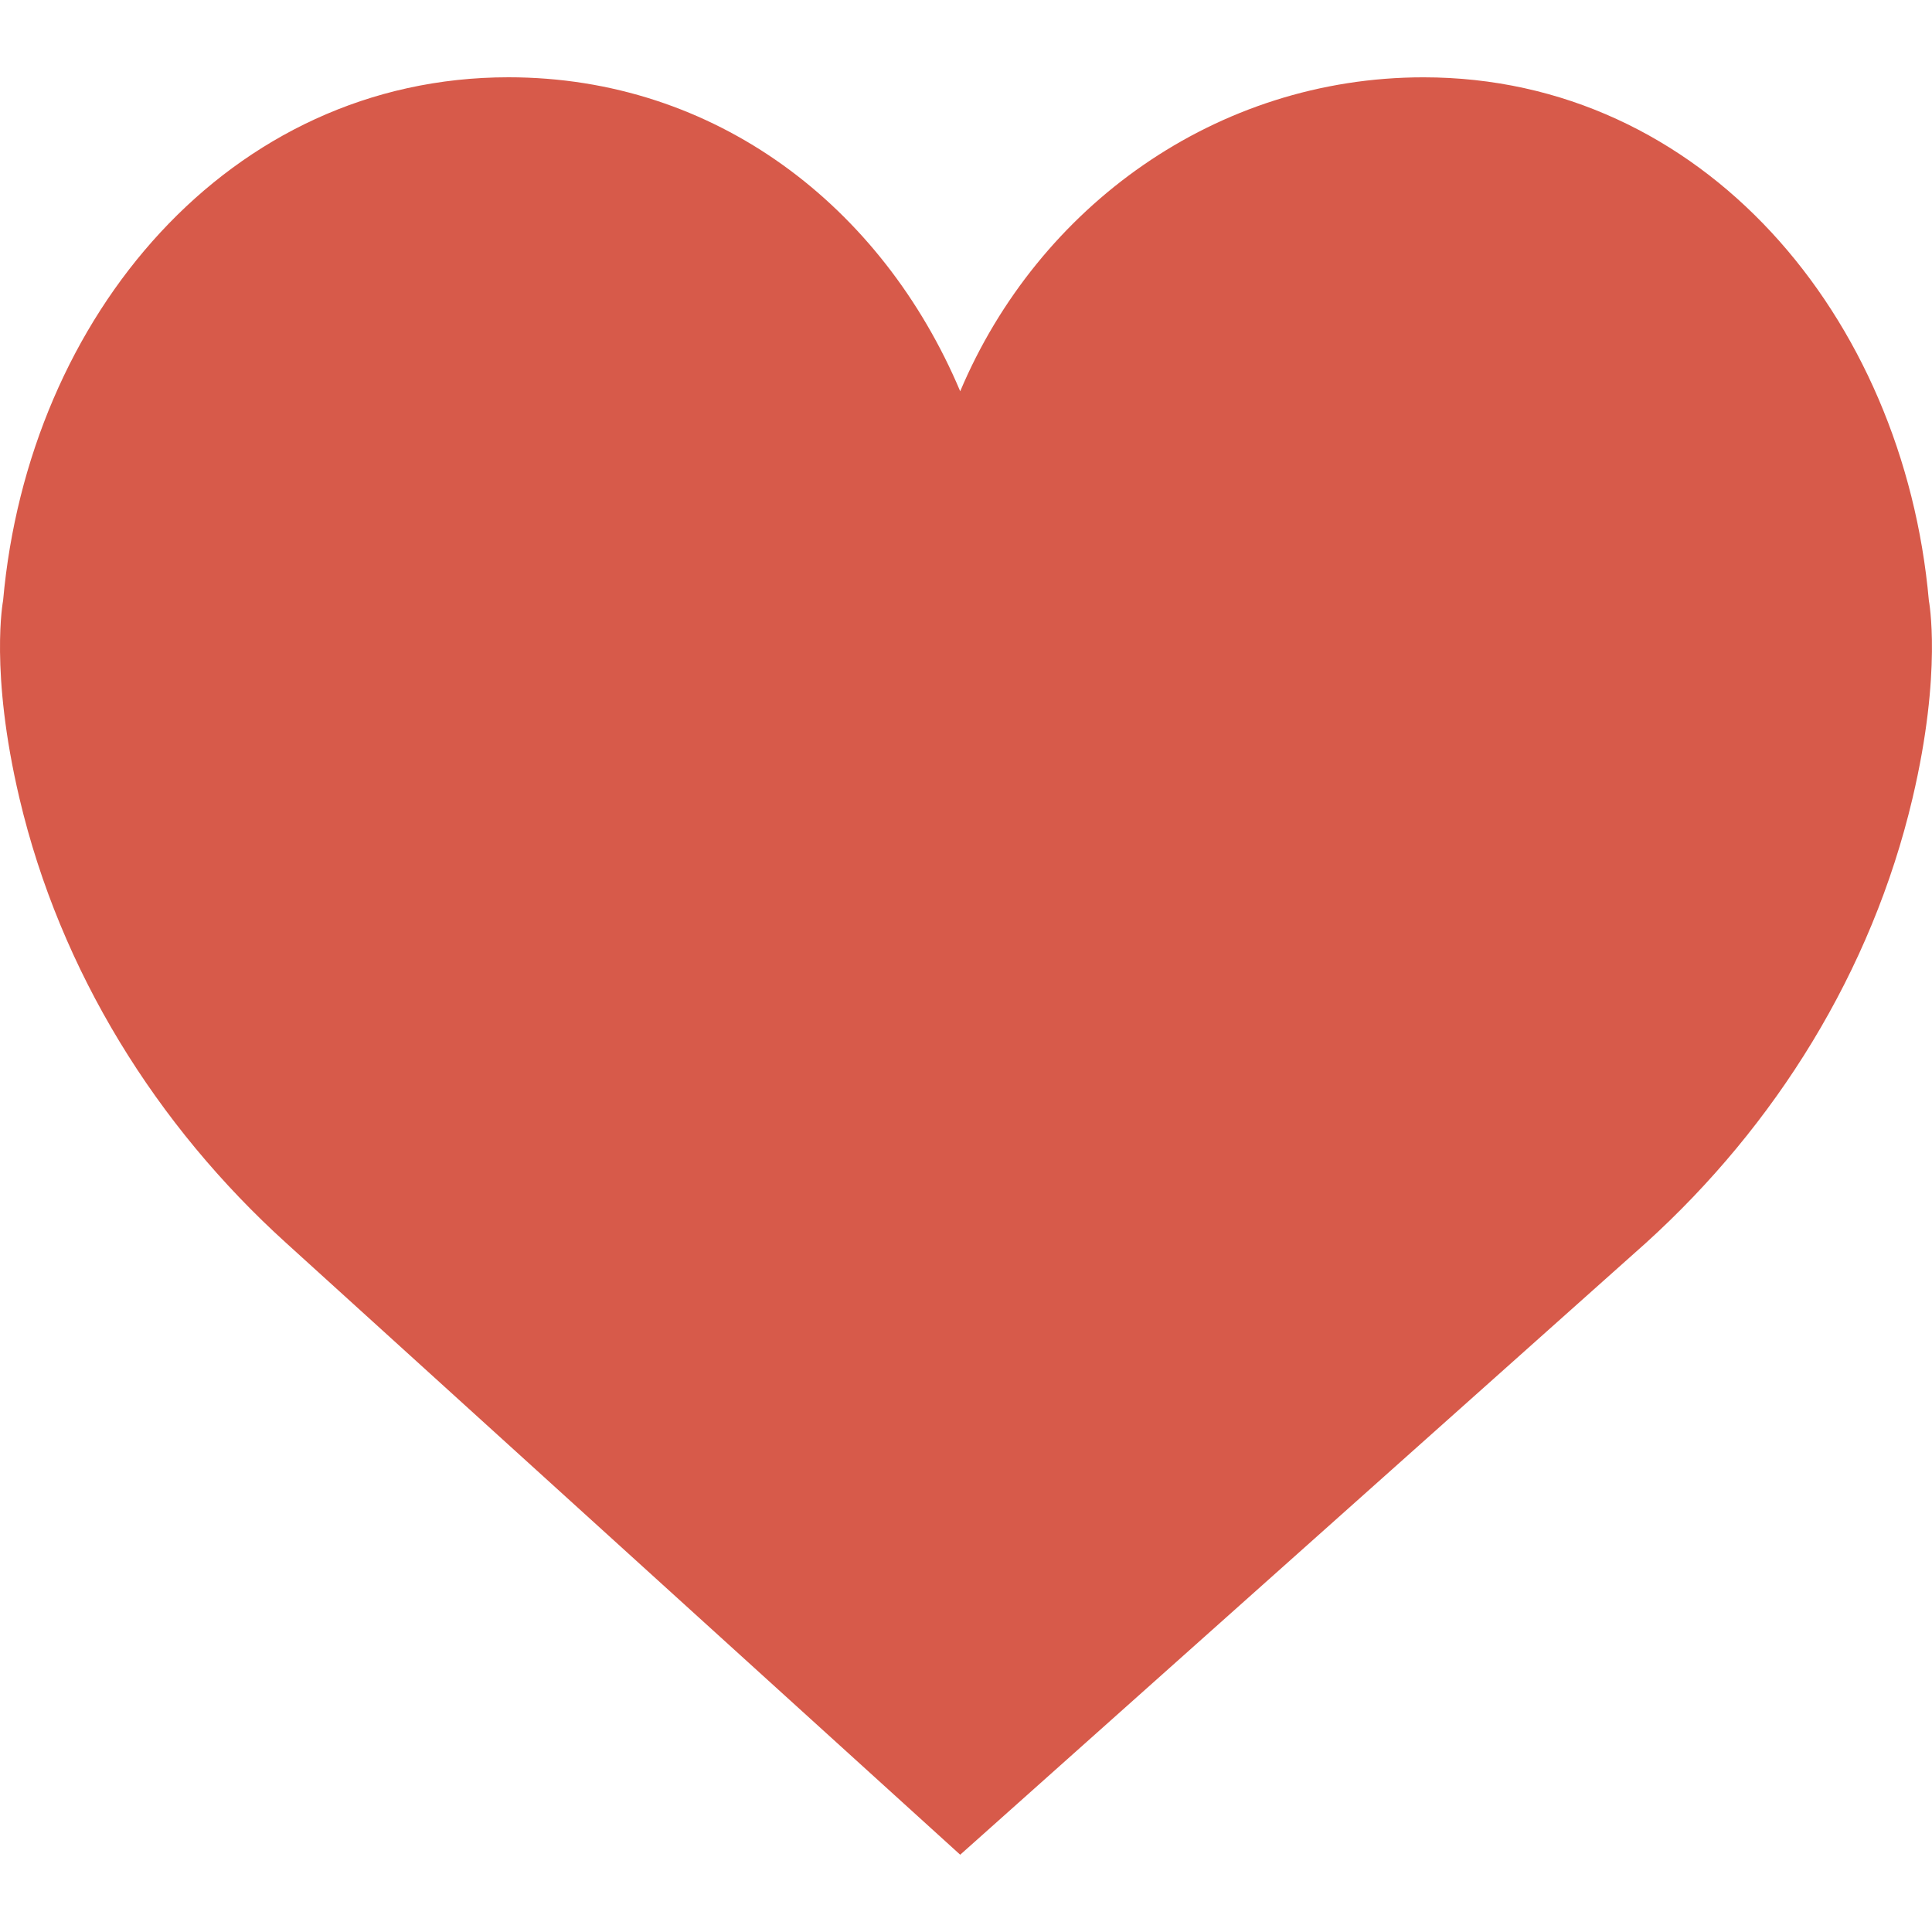
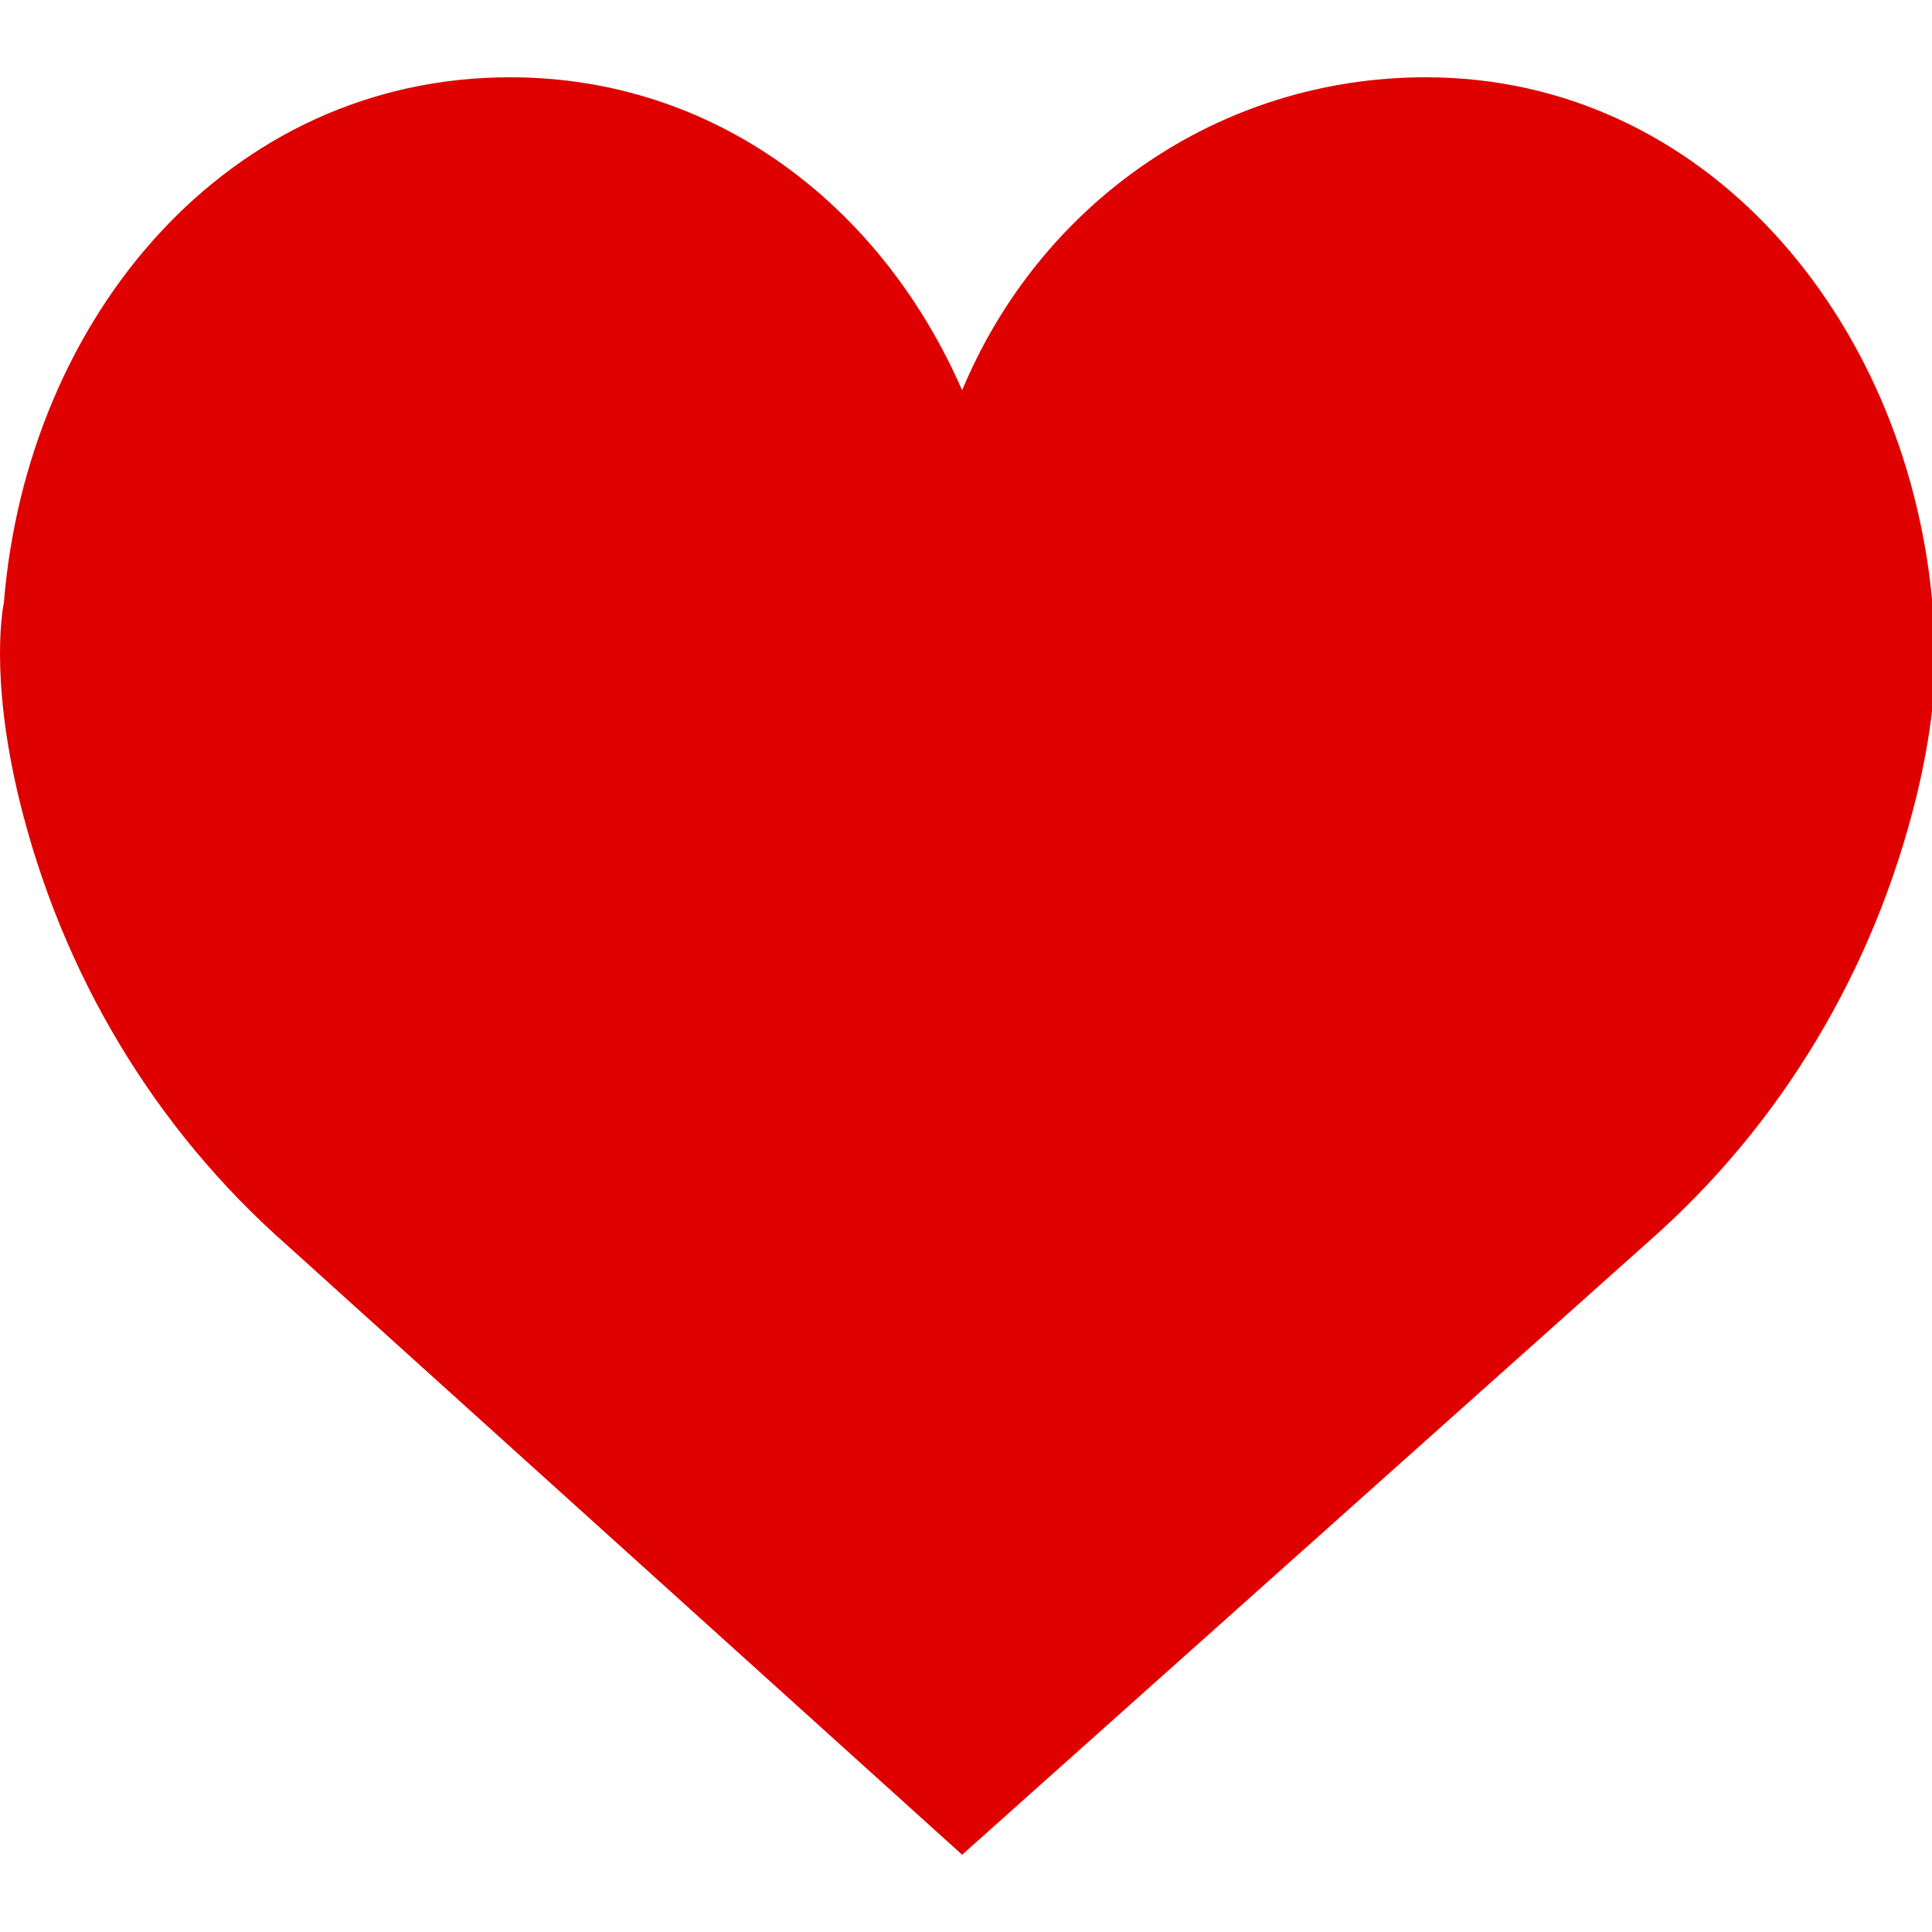
<svg xmlns="http://www.w3.org/2000/svg" version="1.1" id="Capa_1" x="0px" y="0px" viewBox="0 0 50 50" style="enable-background:new 0 0 50 50;" xml:space="preserve">
-   <path style="fill:#D75A4A;" d="M24.85,10.126c2.018-4.783,6.628-8.125,11.99-8.125c7.223,0,12.425,6.179,13.079,13.543  c0,0,0.353,1.828-0.424,5.119c-1.058,4.482-3.545,8.464-6.898,11.503L24.85,48L7.402,32.165c-3.353-3.038-5.84-7.021-6.898-11.503  c-0.777-3.291-0.424-5.119-0.424-5.119C0.734,8.179,5.936,2,13.159,2C18.522,2,22.832,5.343,24.85,10.126z" />
-   <g>
- </g>
-   <g>
- </g>
-   <g>
- </g>
-   <g>
- </g>
-   <g>
- </g>
-   <g>
- </g>
-   <g>
- </g>
-   <g>
- </g>
-   <g>
- </g>
-   <g>
- </g>
-   <g>
- </g>
-   <g>
- </g>
-   <g>
- </g>
-   <g>
- </g>
-   <g>
- </g>
+   <style type="text/css">
+ 	.st0{fill:#DF0000;}
+ </style>
+   <path class="st0" d="M24.9,10.1c2-4.8,6.6-8.1,12-8.1c7.2,0,12.4,6.2,13.1,13.5c0,0,0.4,1.8-0.4,5.1c-1.1,4.5-3.5,8.5-6.9,11.5  L24.9,48L7.4,32.2c-3.4-3-5.8-7-6.9-11.5c-0.8-3.3-0.4-5.1-0.4-5.1C0.7,8.2,5.9,2,13.2,2C18.5,2,22.8,5.3,24.9,10.1z" />
</svg>
